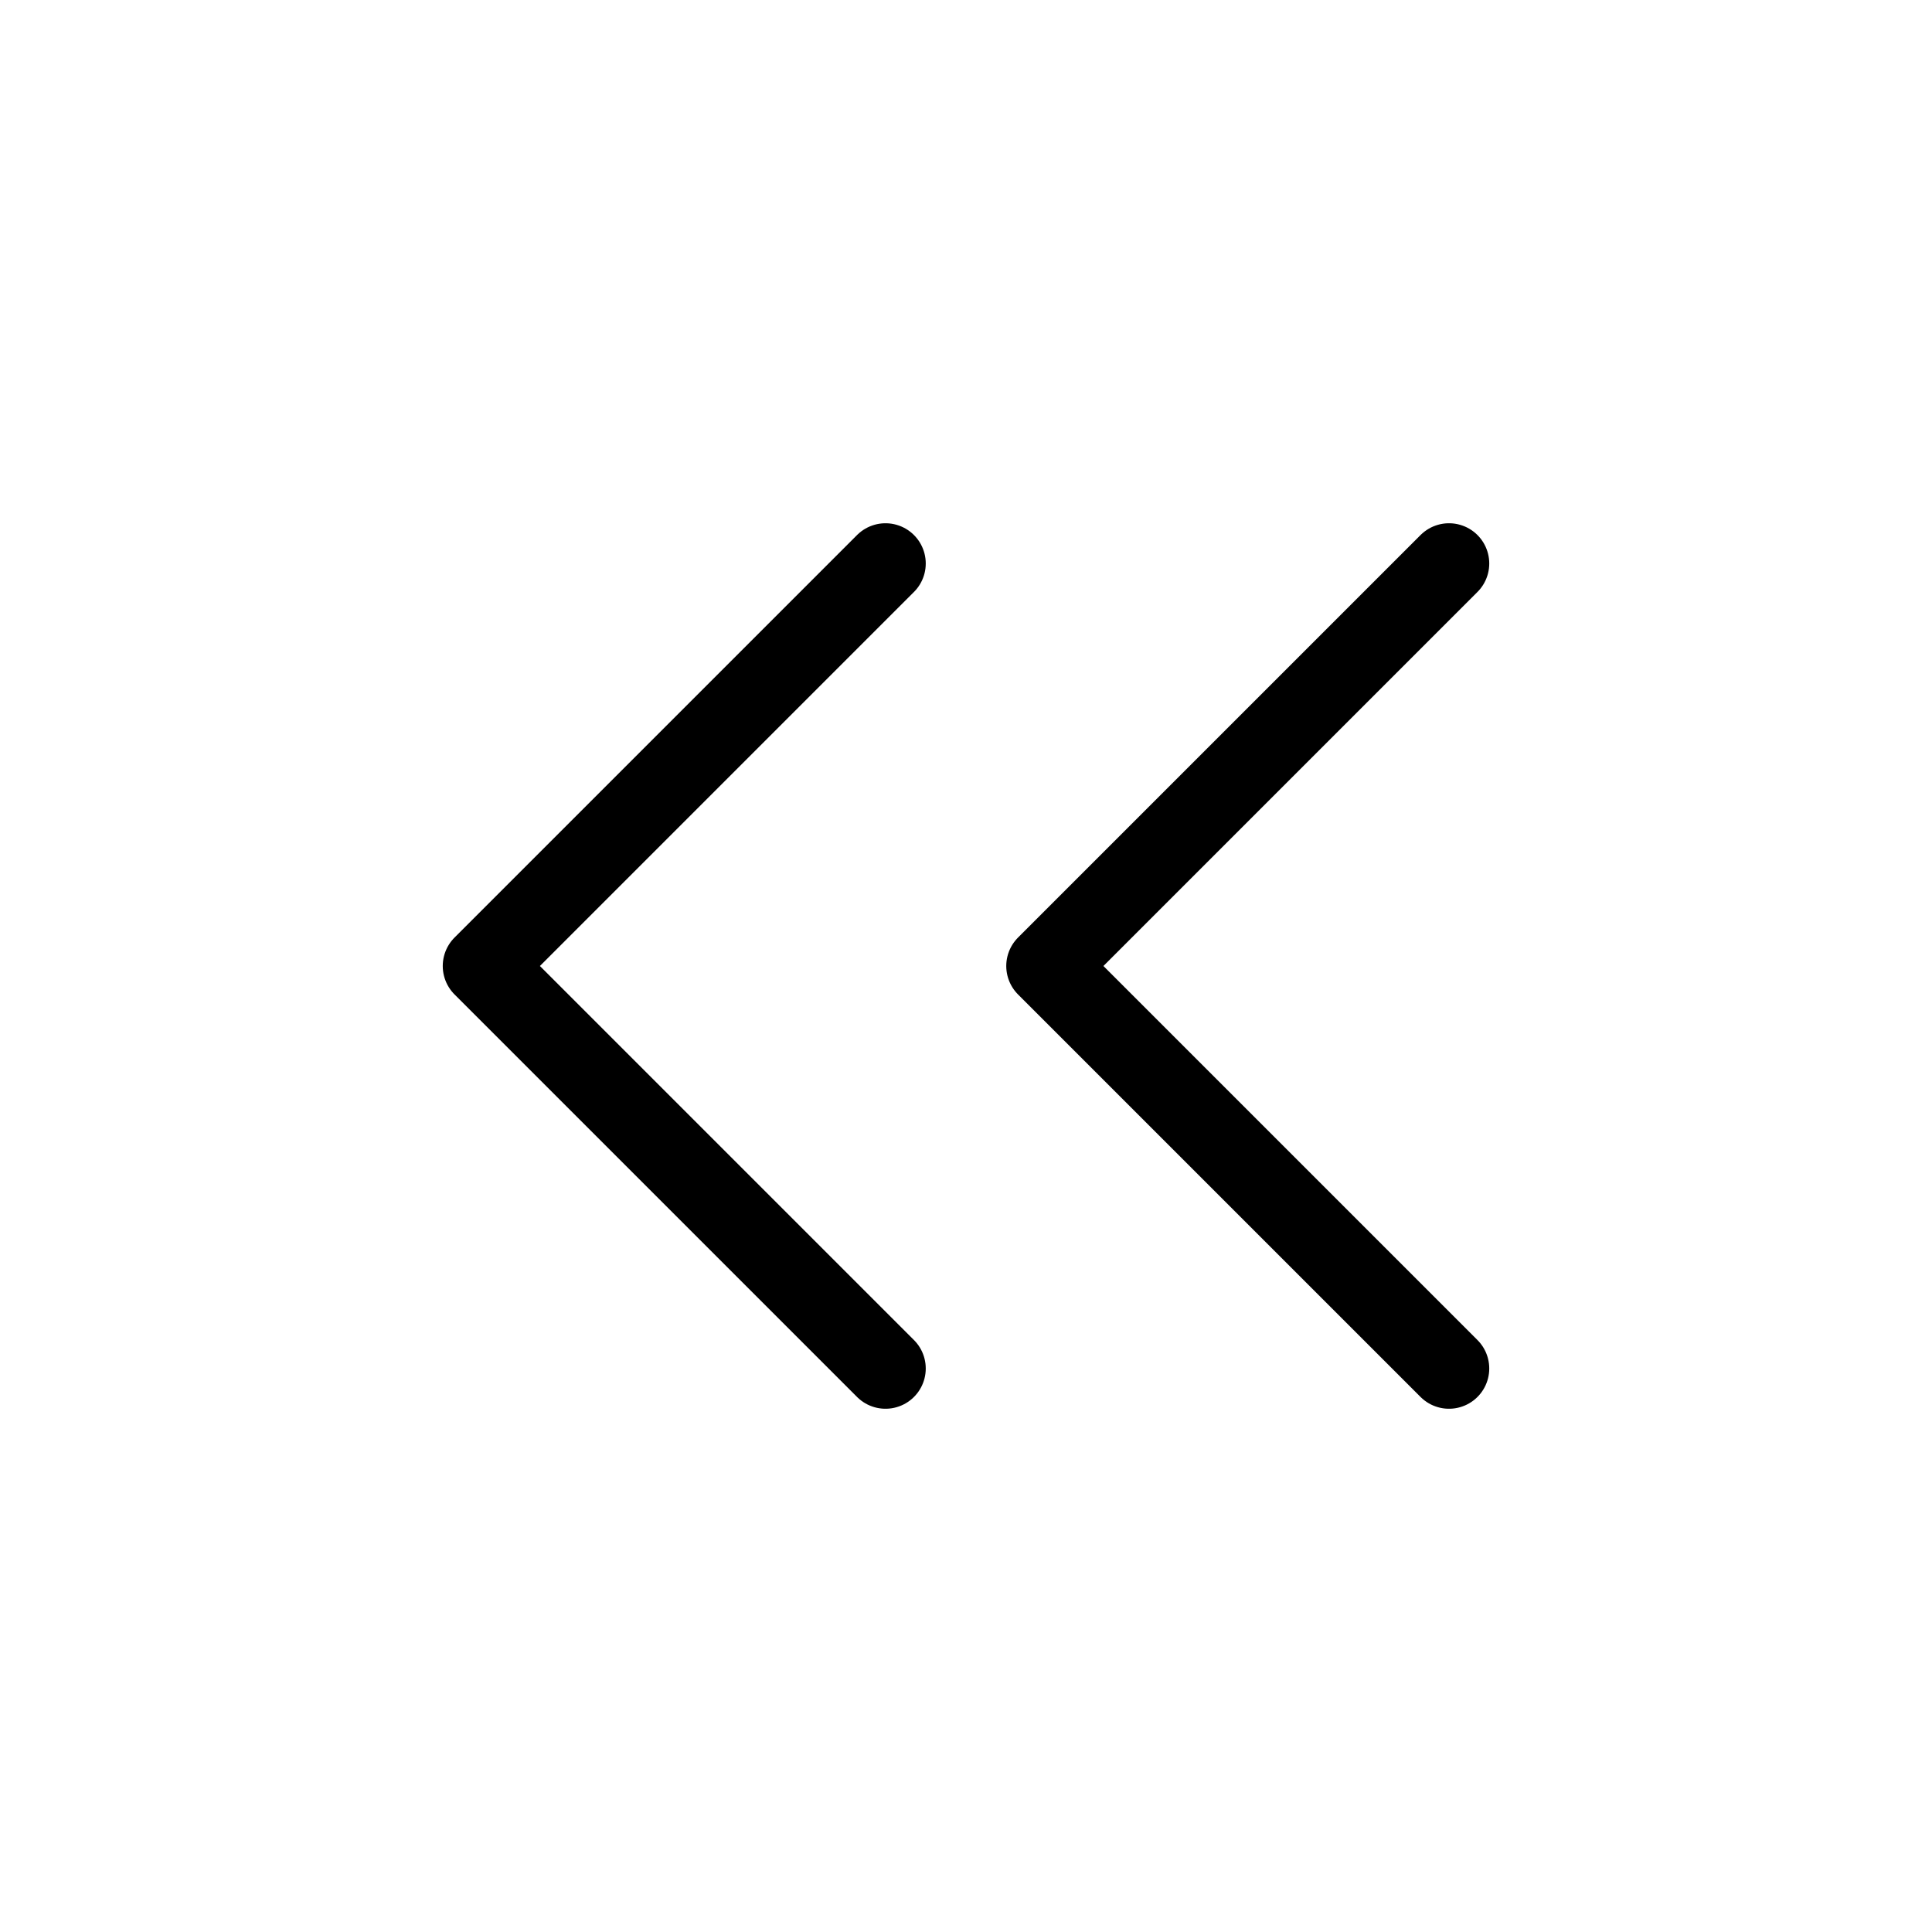
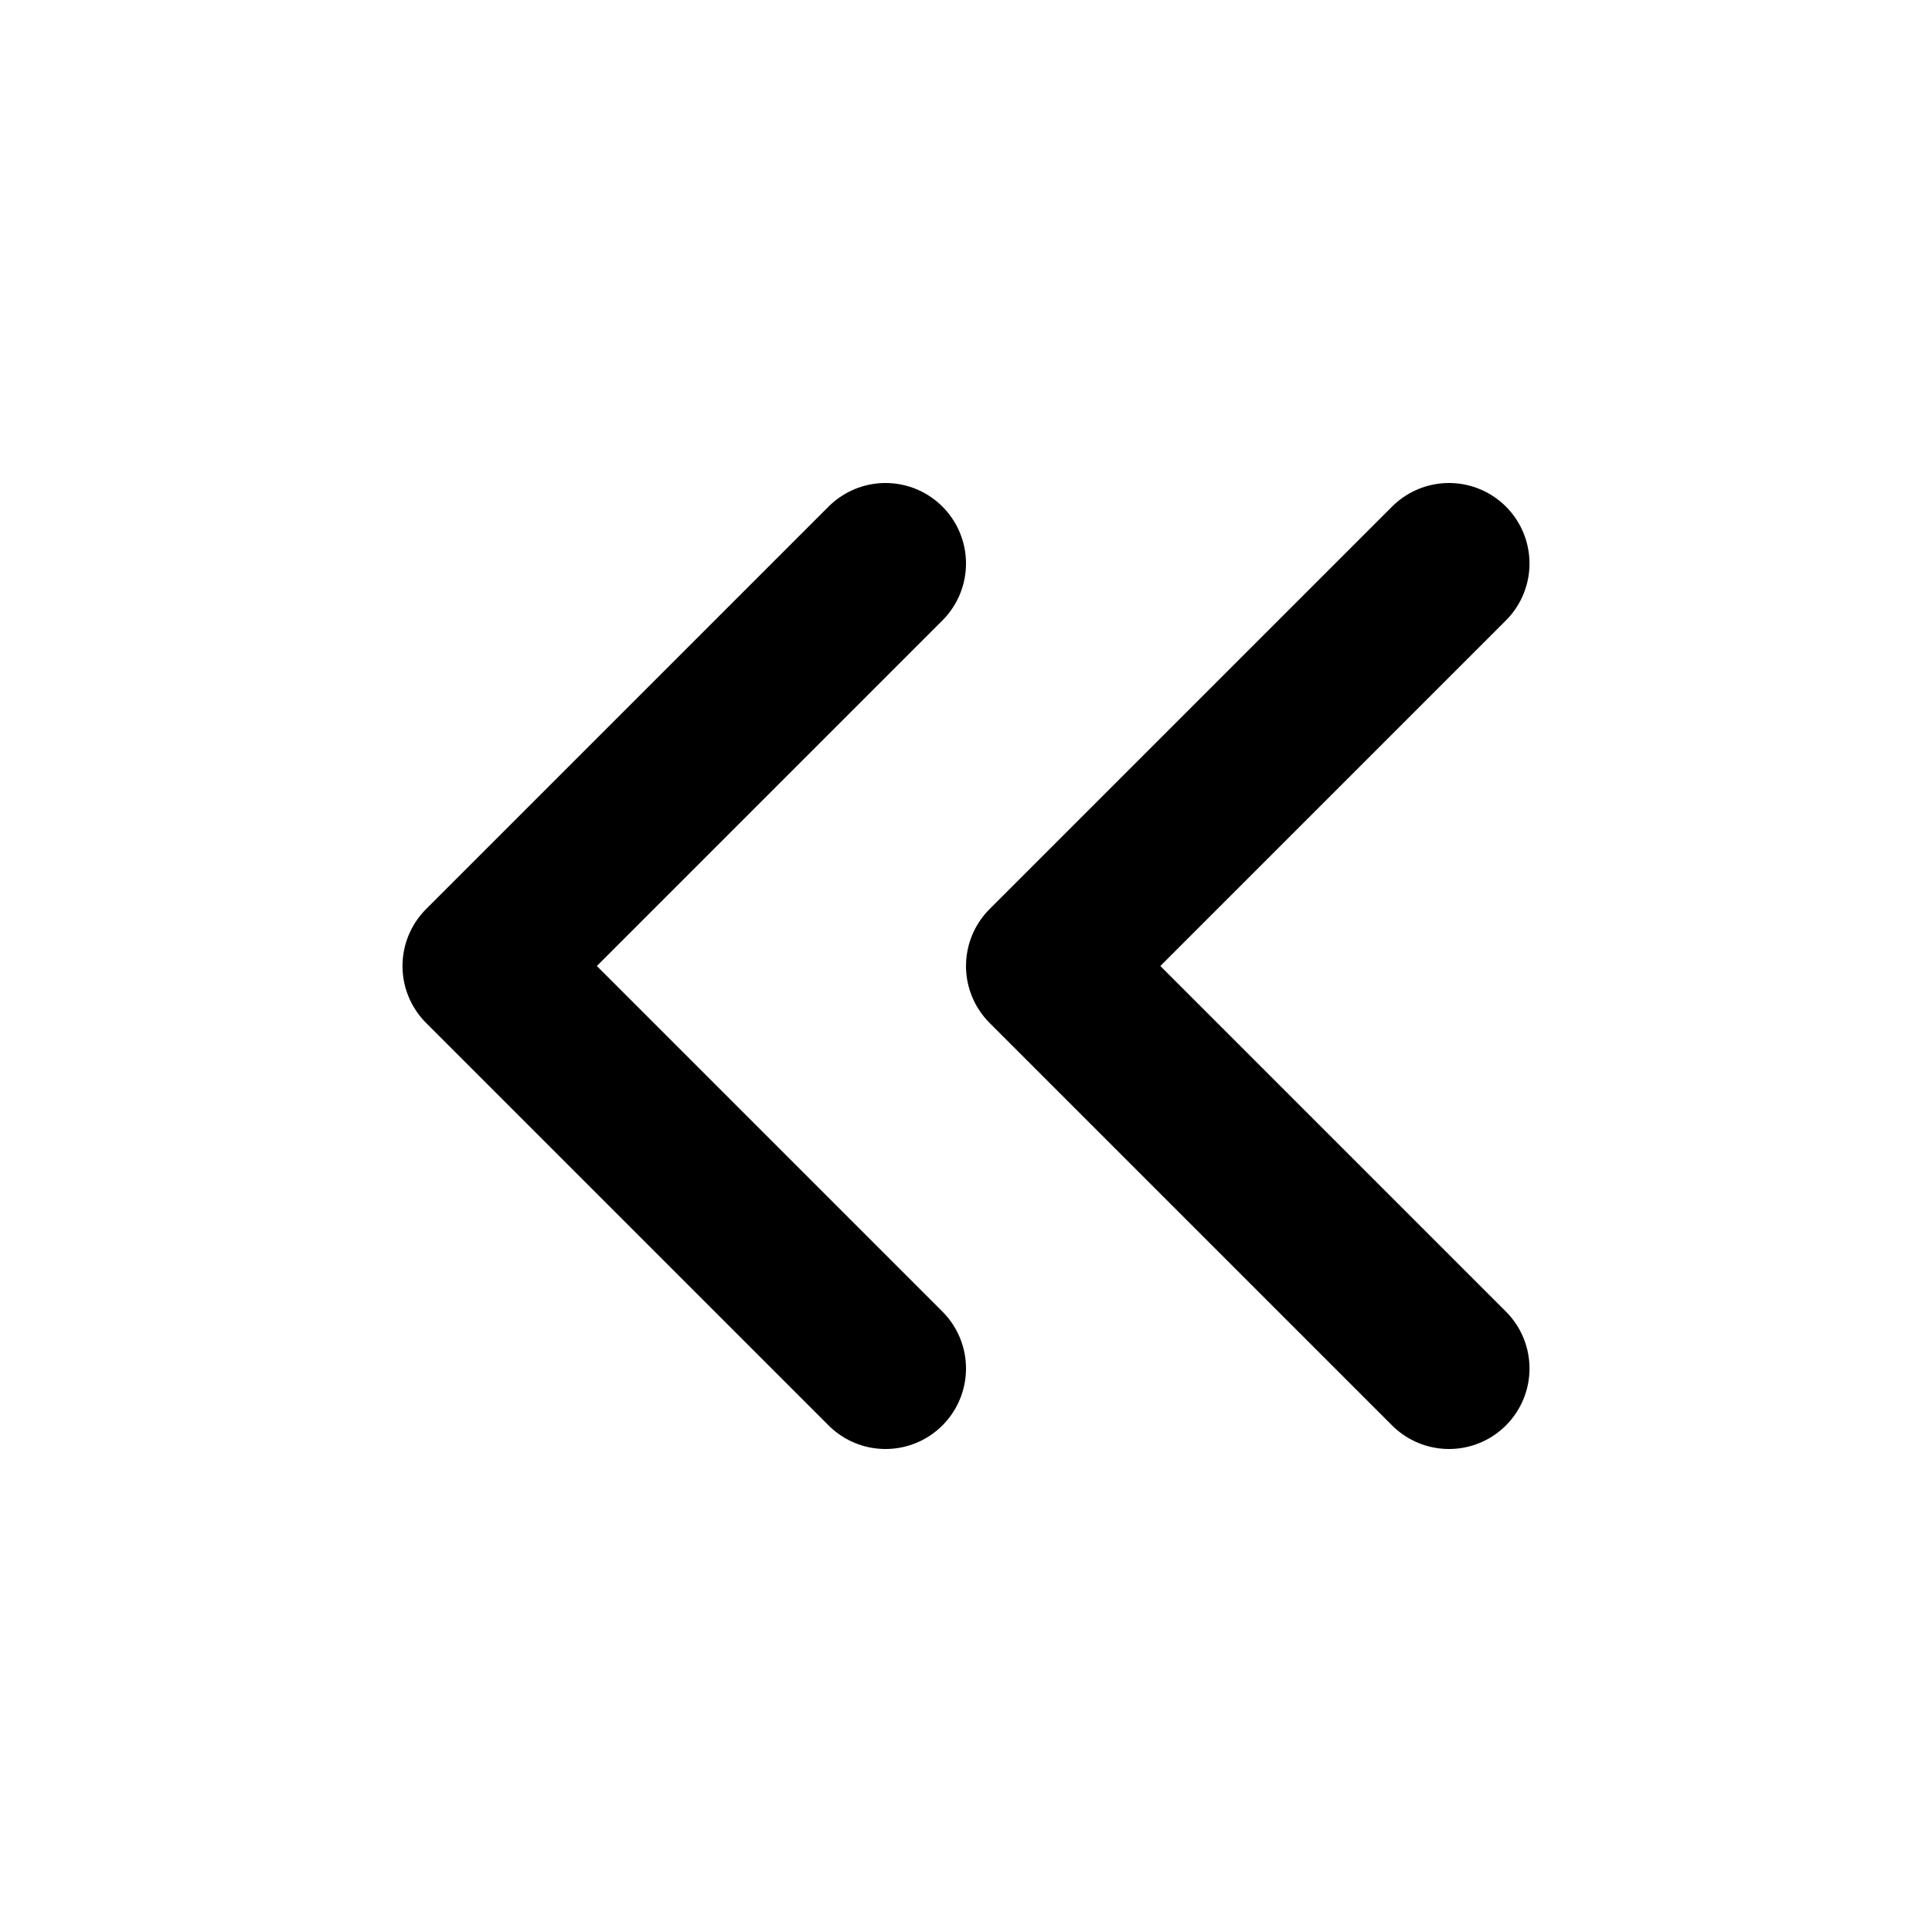
- <svg xmlns="http://www.w3.org/2000/svg" width="24" height="24" fill="none" stroke="currentColor" stroke-width="1" stroke-linecap="round" stroke-linejoin="round" class="feather feather-chevrons-left">
+ <svg xmlns="http://www.w3.org/2000/svg" width="24" height="24" fill="none" stroke="currentColor" stroke-width="2" stroke-linecap="round" stroke-linejoin="round" class="feather feather-chevrons-left">
  <path d="M11 17l-5-5 5-5m7 10l-5-5 5-5" />
</svg>
